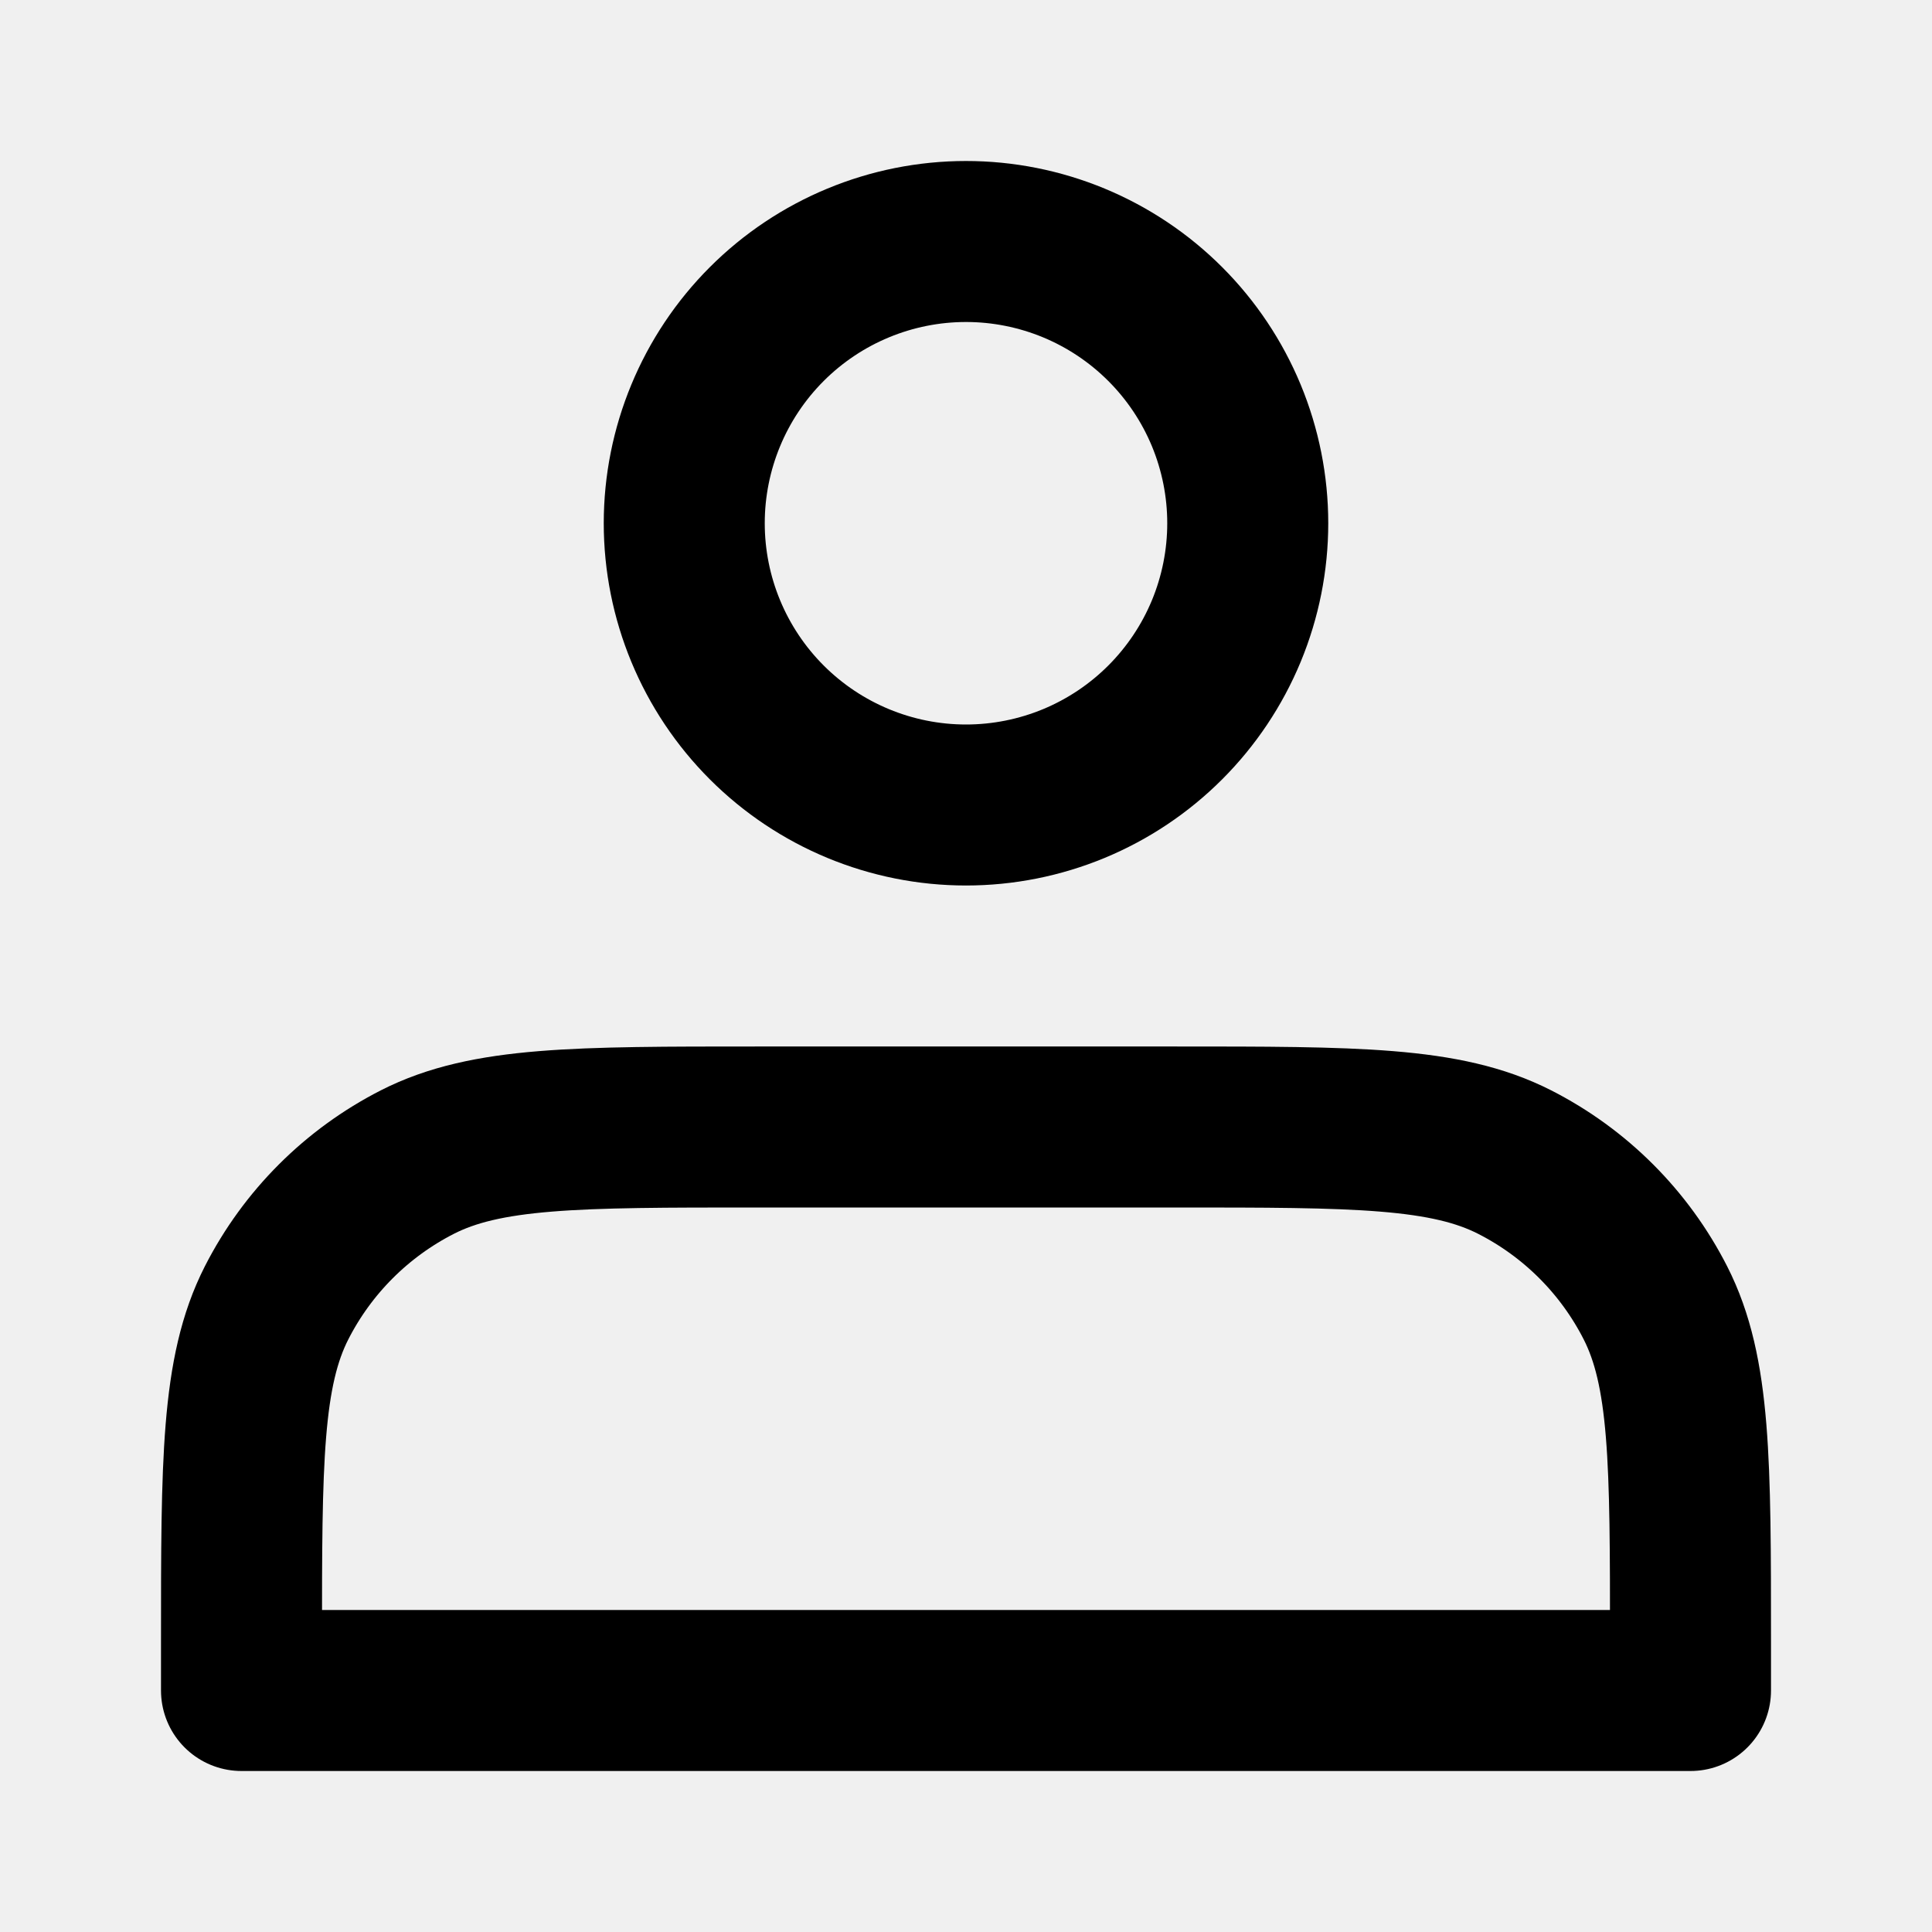
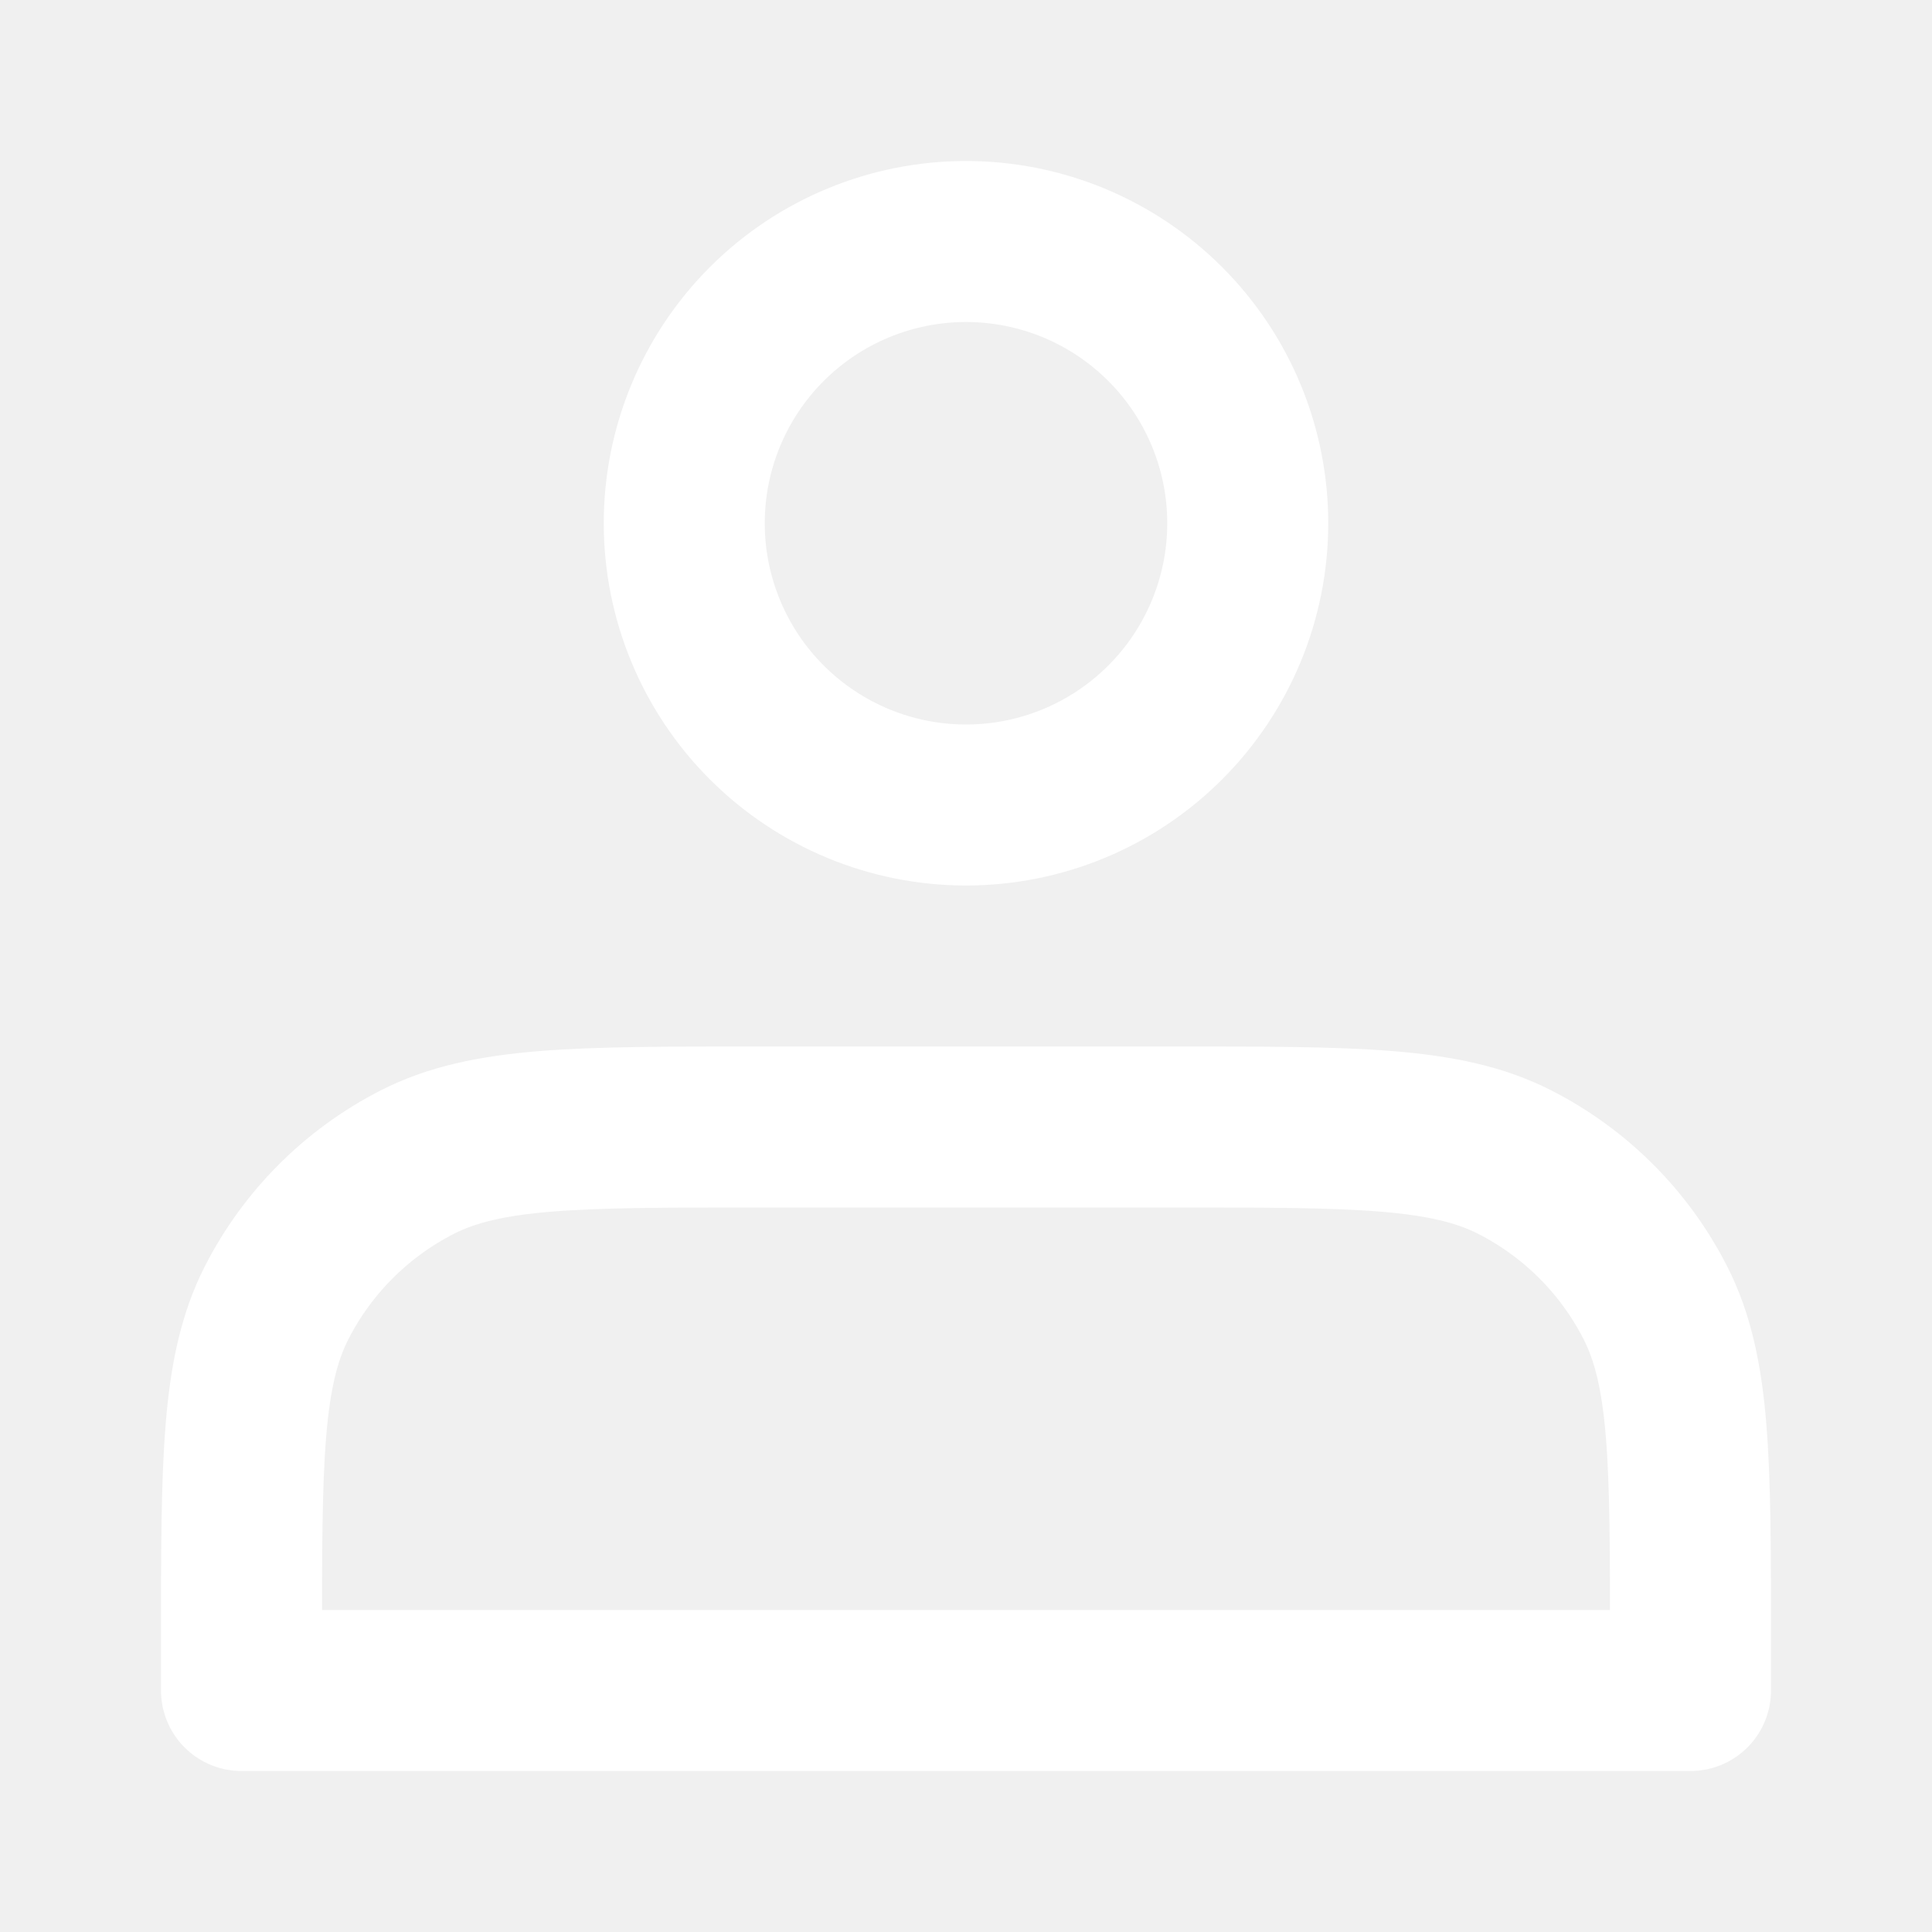
<svg xmlns="http://www.w3.org/2000/svg" width="18" height="18" viewBox="0 0 18 18" fill="none">
  <g id="icon-park-outline:people">
-     <path id="Vector" d="M9 7.5C9.345 7.5 9.686 7.432 10.005 7.3C10.323 7.168 10.612 6.975 10.856 6.731C11.1 6.487 11.293 6.198 11.425 5.88C11.557 5.561 11.625 5.22 11.625 4.875C11.625 4.53 11.557 4.189 11.425 3.87C11.293 3.552 11.1 3.263 10.856 3.019C10.612 2.775 10.323 2.582 10.005 2.45C9.686 2.318 9.345 2.25 9 2.25C8.304 2.25 7.636 2.527 7.144 3.019C6.652 3.511 6.375 4.179 6.375 4.875C6.375 5.571 6.652 6.239 7.144 6.731C7.636 7.223 8.304 7.5 9 7.5V7.5ZM2.25 15.3V15.75H15.75V15.3C15.75 13.62 15.75 12.78 15.423 12.138C15.135 11.573 14.677 11.115 14.112 10.827C13.47 10.5 12.63 10.5 10.95 10.5H7.05C5.37 10.5 4.53 10.5 3.888 10.827C3.324 11.115 2.865 11.573 2.577 12.138C2.25 12.78 2.25 13.62 2.25 15.3Z" stroke="black" stroke-width="1.5" stroke-linecap="round" stroke-linejoin="round" />
+     <path id="Vector" d="M9 7.5C9.345 7.5 9.686 7.432 10.005 7.3C10.323 7.168 10.612 6.975 10.856 6.731C11.1 6.487 11.293 6.198 11.425 5.88C11.557 5.561 11.625 5.22 11.625 4.875C11.625 4.53 11.557 4.189 11.425 3.87C11.293 3.552 11.1 3.263 10.856 3.019C10.612 2.775 10.323 2.582 10.005 2.45C9.686 2.318 9.345 2.25 9 2.25C8.304 2.25 7.636 2.527 7.144 3.019C6.652 3.511 6.375 4.179 6.375 4.875C6.375 5.571 6.652 6.239 7.144 6.731C7.636 7.223 8.304 7.5 9 7.5V7.5ZM2.25 15.3V15.75H15.75V15.3C15.75 13.62 15.75 12.78 15.423 12.138C15.135 11.573 14.677 11.115 14.112 10.827C13.47 10.5 12.63 10.5 10.95 10.5H7.05C5.37 10.5 4.53 10.5 3.888 10.827C3.324 11.115 2.865 11.573 2.577 12.138C2.25 12.78 2.25 13.62 2.25 15.3Z" stroke="white" stroke-width="1.5" stroke-linecap="round" stroke-linejoin="round" />
  </g>
</svg>
